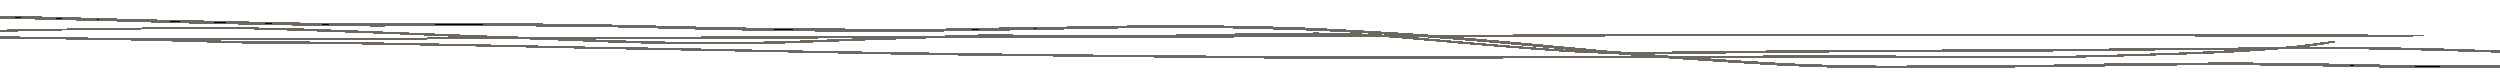
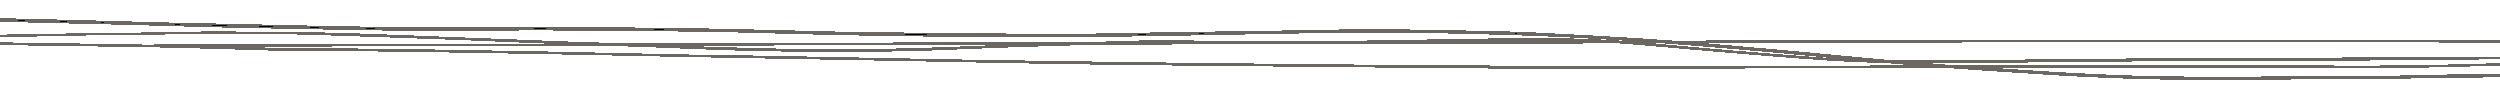
- <svg xmlns="http://www.w3.org/2000/svg" version="1.1" id="Layer_1" x="0px" y="0px" viewBox="0 0 1653.435 52.498" enable-background="new 0 0 1653.435 52.498" xml:space="preserve" shape-rendering="optimizeSpeed" stroke="#6c6861" vector-effect="non-scaling-stroke" stroke-width="1">
+ <svg xmlns="http://www.w3.org/2000/svg" version="1.1" id="Layer_1" x="0px" y="0px" viewBox="0 0 1413.435 52.498" enable-background="new 0 0 1653.435 52.498" xml:space="preserve" shape-rendering="optimizeSpeed" stroke="#6c6861" vector-effect="non-scaling-stroke" stroke-width="1">
  <g>
    <path fill-rule="evenodd" clip-rule="evenodd" d="M-79.406,23.457c3.021,0.098,6.034,0.254,9.062,0.283   c20.016,0.193,40.043,0.309,60.054,0.551c22.752,0.275,45.5,0.613,68.235,1.006c22.26,0.385,44.614,0.574,66.721,1.396   c23.756,0.887,47.507,0.982,71.324,1.152c20.016,0.141,40.02,0.484,60.021,0.799c17.979,0.281,35.95,0.611,53.914,0.977   c27.063,0.551,54.112,1.176,81.175,1.717c13.15,0.262,26.33,0.371,39.488,0.607c20.995,0.377,41.98,0.801,62.969,1.209   c19.988,0.387,39.966,0.84,59.964,1.154c35.705,0.564,71.416,1.1,107.135,1.547c34.961,0.438,69.934,0.768,104.907,1.109   c17.734,0.174,35.479,0.281,53.218,0.396c24.067,0.156,48.135,0.391,72.205,0.414c34.971,0.035,69.94-0.088,104.915-0.143   c31.423-0.051,62.85-0.078,94.276-0.158c26.369-0.066,52.737-0.273,79.103-0.279c43.879-0.012,87.774-0.121,131.626,0.219   c26.141,0.203,52.266,0.318,78.263-0.324c39.149-0.969,78.318-2.061,116.823-4.689c7.175-0.49,14.428-0.926,21.406-1.625   c6.472-0.646,12.619-1.613,18.917-2.434c2.456-0.32,4.93-0.627,7.653-0.734c-9.039,1.867-18.81,3.25-29.189,4.037   c-20.426,1.549-40.902,3.07-61.888,3.697c-29.776,0.891-59.511,2.076-89.355,2.518c-28.082,0.416-56.283,0.033-84.428,0.004   c-22.299-0.023-44.597-0.031-66.897-0.062c-11.146-0.018-22.295-0.129-33.44-0.094c-31.187,0.094-62.369,0.279-93.555,0.363   c-39.561,0.105-79.141-0.045-118.682,0.266c-54.293,0.426-108.535,0.086-162.787-0.416c-46.119-0.428-92.236-0.877-138.349-1.359   c-23.305-0.244-46.611-0.5-69.891-0.898c-31.383-0.537-62.739-1.238-94.113-1.83c-37.699-0.711-75.411-1.354-113.107-2.074   c-28.333-0.543-56.638-1.238-84.979-1.732c-44.034-0.768-88.042-1.711-132.2-1.637c-13.121,0.023-26.254-0.604-39.379-0.941   c-16.42-0.424-32.816-0.996-49.261-1.26C44.489,25.576,6.488,25.104-31.506,24.59c-13.934-0.188-27.873-0.326-41.808-0.502   c-2.171-0.027-4.715,0.209-5.994-0.658L-79.406,23.457z" />
    <path fill-rule="evenodd" clip-rule="evenodd" d="M1603.235,23.43c-6.306,0.145-12.618,0.418-18.917,0.41   c-58.326-0.062-116.646-0.197-174.971-0.268c-78.894-0.096-157.796-0.297-236.678-0.191   c-104.214,0.141-208.415,0.549-312.624,0.814c-84.229,0.217-168.467,0.383-252.703,0.594   c-118.96,0.297-237.916,0.635-356.877,0.914c-52.99,0.125-105.997,0.15-158.994,0.219c-1.416,0.002-2.831-0.025-4.227-0.307   c38.259,0,76.531,0.102,114.768-0.02c92.991-0.291,185.954-0.736,278.943-1.021c64.726-0.199,129.479-0.213,194.216-0.352   c50.062-0.107,100.114-0.291,150.172-0.43c71.262-0.197,142.52-0.482,213.787-0.561c139.029-0.15,278.065-0.232,417.101-0.236   c48.866-0.002,97.732,0.311,146.69,0.471C1603.004,23.457,1603.235,23.43,1603.235,23.43z" />
    <path fill-rule="evenodd" clip-rule="evenodd" d="M-67.491,9.545c5.367-0.031,9.569-0.134,13.749-0.064   c8.257,0.138,16.503,0.366,24.754,0.563c23.738,0.568,47.482,1.111,71.214,1.715c17.124,0.436,34.224,0.994,51.351,1.421   c14.445,0.36,28.915,0.6,43.373,0.912c11.976,0.259,23.942,0.595,35.925,0.81c21.282,0.381,42.563,0.888,63.864,0.985   c22.952,0.107,45.927-0.232,68.892-0.297c8.686-0.024,17.368,0.196,26.054,0.274c19.86,0.174,39.745,0.173,59.576,0.53   c26.016,0.473,51.989,1.229,77.985,1.847c7.219,0.173,14.446,0.344,21.68,0.416c35.98,0.358,71.957,0.838,107.952,0.958   c18.595,0.062,37.225-0.552,55.841-0.836c22.753-0.349,45.509-0.669,68.264-1.009c18.003-0.27,36.012-0.783,54.002-0.762   c19.429,0.021,38.848,0.479,58.253,0.858c11.354,0.223,22.73,0.497,33.991,1.042c18.423,0.891,36.792,1.957,55.131,3.067   c26.538,1.605,52.614,4.06,78.762,6.363c22.514,1.981,44.816,4.303,67.344,6.263c17.7,1.54,35.543,2.879,53.427,4.084   c20.937,1.411,41.904,2.834,63.012,3.791c24.219,1.1,48.629,1.497,73.091,1.349c27.532-0.164,55.071-0.164,82.596-0.423   c17.999-0.169,35.983-0.773,53.981-0.999c25.251-0.316,50.511-0.611,75.758-0.633c20.682-0.018,41.363,0.312,62.027,0.608   c18.58,0.266,37.127,0.861,55.711,1.015c28.321,0.233,56.677,0.067,84.991,0.346c22.718,0.224,45.003-1.06,67.278-2.498   c12.84-0.83,25.566-1.956,38.349-2.935c6.558-0.502,13.033-0.28,19.48,0.088c0.011,0.192,0.022,0.385,0.03,0.578   c-1.874,0.011-3.76,0.081-5.616,0.023c-8.598-0.271-16.971,0.4-25.191,1.198c-25.238,2.449-50.9,3.852-76.715,4.428   c-20.226,0.451-40.554,0.096-60.834,0.047c-14.067-0.032-28.146-0.055-42.196-0.257c-22.322-0.318-44.629-0.758-66.934-1.191   c-30.602-0.594-61.225-0.745-91.879-0.32c-23.787,0.33-47.568,0.781-71.358,1.028c-31.87,0.329-63.75,0.417-95.619,0.788   c-24.072,0.282-48.057-0.207-71.886-1.124c-21.756-0.837-43.324-2.386-64.893-3.799c-26.875-1.758-53.555-3.856-80.004-6.418   c-28.808-2.791-57.727-5.446-86.793-7.82c-24.608-2.01-49.4-3.692-74.411-4.958c-25.035-1.267-50.19-1.747-75.348-2.365   c-21.307-0.523-42.616-0.366-63.929-0.014c-26.893,0.444-53.773,1.033-80.665,1.488c-20.475,0.348-40.958,0.741-61.439,0.824   c-23.583,0.098-47.176-0.02-70.75-0.236c-21.096-0.193-42.182-0.574-63.248-1.011c-17.135-0.354-34.23-0.946-51.354-1.369   c-10.317-0.255-20.65-0.458-30.99-0.56c-26.677-0.262-53.357-0.567-80.045-0.639c-19.435-0.054-38.89,0.343-58.331,0.341   c-15.301-0.002-30.604-0.23-45.886-0.494c-27.264-0.468-54.521-0.986-81.764-1.586c-16.107-0.354-32.171-0.938-48.269-1.354   c-18.982-0.492-37.98-0.91-56.969-1.373c-16.502-0.4-32.998-0.849-49.506-1.223c-9.284-0.211-18.587-0.309-27.879-0.461   C-62.627,10.533-64.942,10.701-67.491,9.545z" />
    <path fill-rule="evenodd" clip-rule="evenodd" d="M1676.858,35.284c-4.515-0.206-9.014-0.479-13.54-0.606   c-29.712-0.83-59.406-1.887-89.164-2.36c-25.635-0.407-51.345-0.252-77.017-0.134c-25.242,0.115-50.475,0.511-75.715,0.756   c-36.839,0.357-73.676,0.777-110.523,1.001c-23.178,0.142-46.367-0.089-69.552-0.033c-14.276,0.034-28.548,0.3-42.823,0.447   c-8.275,0.086-16.554,0.136-24.83,0.216c-27.301,0.264-54.604,0.566-81.906,0.789c-19.705,0.16-39.374-0.328-58.747-1.639   c-21.775-1.473-43.372-3.35-64.993-5.146c-17.793-1.478-35.424-3.264-53.295-4.584c-10.724-0.793-21.735-1.181-32.662-1.352   c-21.719-0.341-43.412,0.201-65.125,0.568c-32.658,0.553-65.285,1.515-98.049,1.124c-26.879-0.321-53.793-0.313-80.688-0.26   c-9.064,0.019-18.115,0.653-27.183,0.957c-14.215,0.476-28.452,0.861-42.66,1.374c-14.207,0.512-28.376,1.185-42.586,1.684   c-8.863,0.312-17.762,0.505-26.658,0.62c-27.127,0.355-54.251,0.147-81.314-0.578c-17.118-0.459-34.165-1.311-51.253-1.938   c-20.589-0.756-41.2-1.424-61.784-2.199c-14.613-0.551-29.187-1.251-43.795-1.82c-14.612-0.57-29.245-1.07-43.871-1.584   c-10.301-0.363-20.613-0.684-30.913-1.051c-24.564-0.877-49.179-1.054-73.82-0.771c-25.433,0.29-50.862,0.626-76.293,0.963   c-3.719,0.05-7.422,0.242-11.139,0.326c-15.068,0.34-30.156,0.58-45.202,1.03c-6.751,0.202-13.418,0.815-20.157,1.231   c-0.03-0.011,0.074,0.027,0.074,0.027c1.594-1.222,4.875-1.094,7.487-1.197c10.483-0.417,21.004-0.697,31.515-0.999   c6.184-0.178,12.372-0.356,18.566-0.442c27.085-0.377,54.172-0.711,81.258-1.08c7.85-0.106,15.699-0.43,23.54-0.389   c20.061,0.104,40.136,0.203,60.167,0.6c16.515,0.326,32.986,1.025,49.455,1.647c29.642,1.12,59.257,2.347,88.903,3.453   c20.185,0.753,40.501,1.09,60.576,2.134c22.201,1.154,44.522,1.43,66.787,2.092c9.882,0.295,19.858,0.192,29.789,0.162   c26.931-0.084,53.711-0.988,80.462-2.158c14.574-0.639,29.254-0.916,43.881-1.386c16.072-0.517,32.117-1.235,48.212-1.547   c10.505-0.204,21.082,0.203,31.63,0.259c21.109,0.112,42.22,0.287,63.325,0.215c16.755-0.057,33.502-0.434,50.25-0.688   c22.32-0.338,44.629-0.832,66.958-1.007c24.053-0.188,47.814,0.612,71.377,2.875c30.292,2.909,60.835,5.483,91.491,7.759   c24.225,1.797,48.905,2.236,73.601,1.987c38.485-0.387,76.968-0.874,115.46-1.183c24.409-0.197,48.834-0.096,73.247-0.219   c38.086-0.19,76.173-0.447,114.257-0.695c24.009-0.156,48.016-0.32,72.022-0.532c11.792-0.104,23.576-0.417,35.371-0.478   c16.138-0.082,32.286-0.119,48.42,0.016c17.581,0.148,35.181,0.352,52.716,0.83c21.238,0.579,42.422,1.465,63.618,2.254   c0.984,0.037,1.876,0.432,2.817,0.66C1676.839,35.286,1676.858,35.284,1676.858,35.284z" />
  </g>
</svg>
